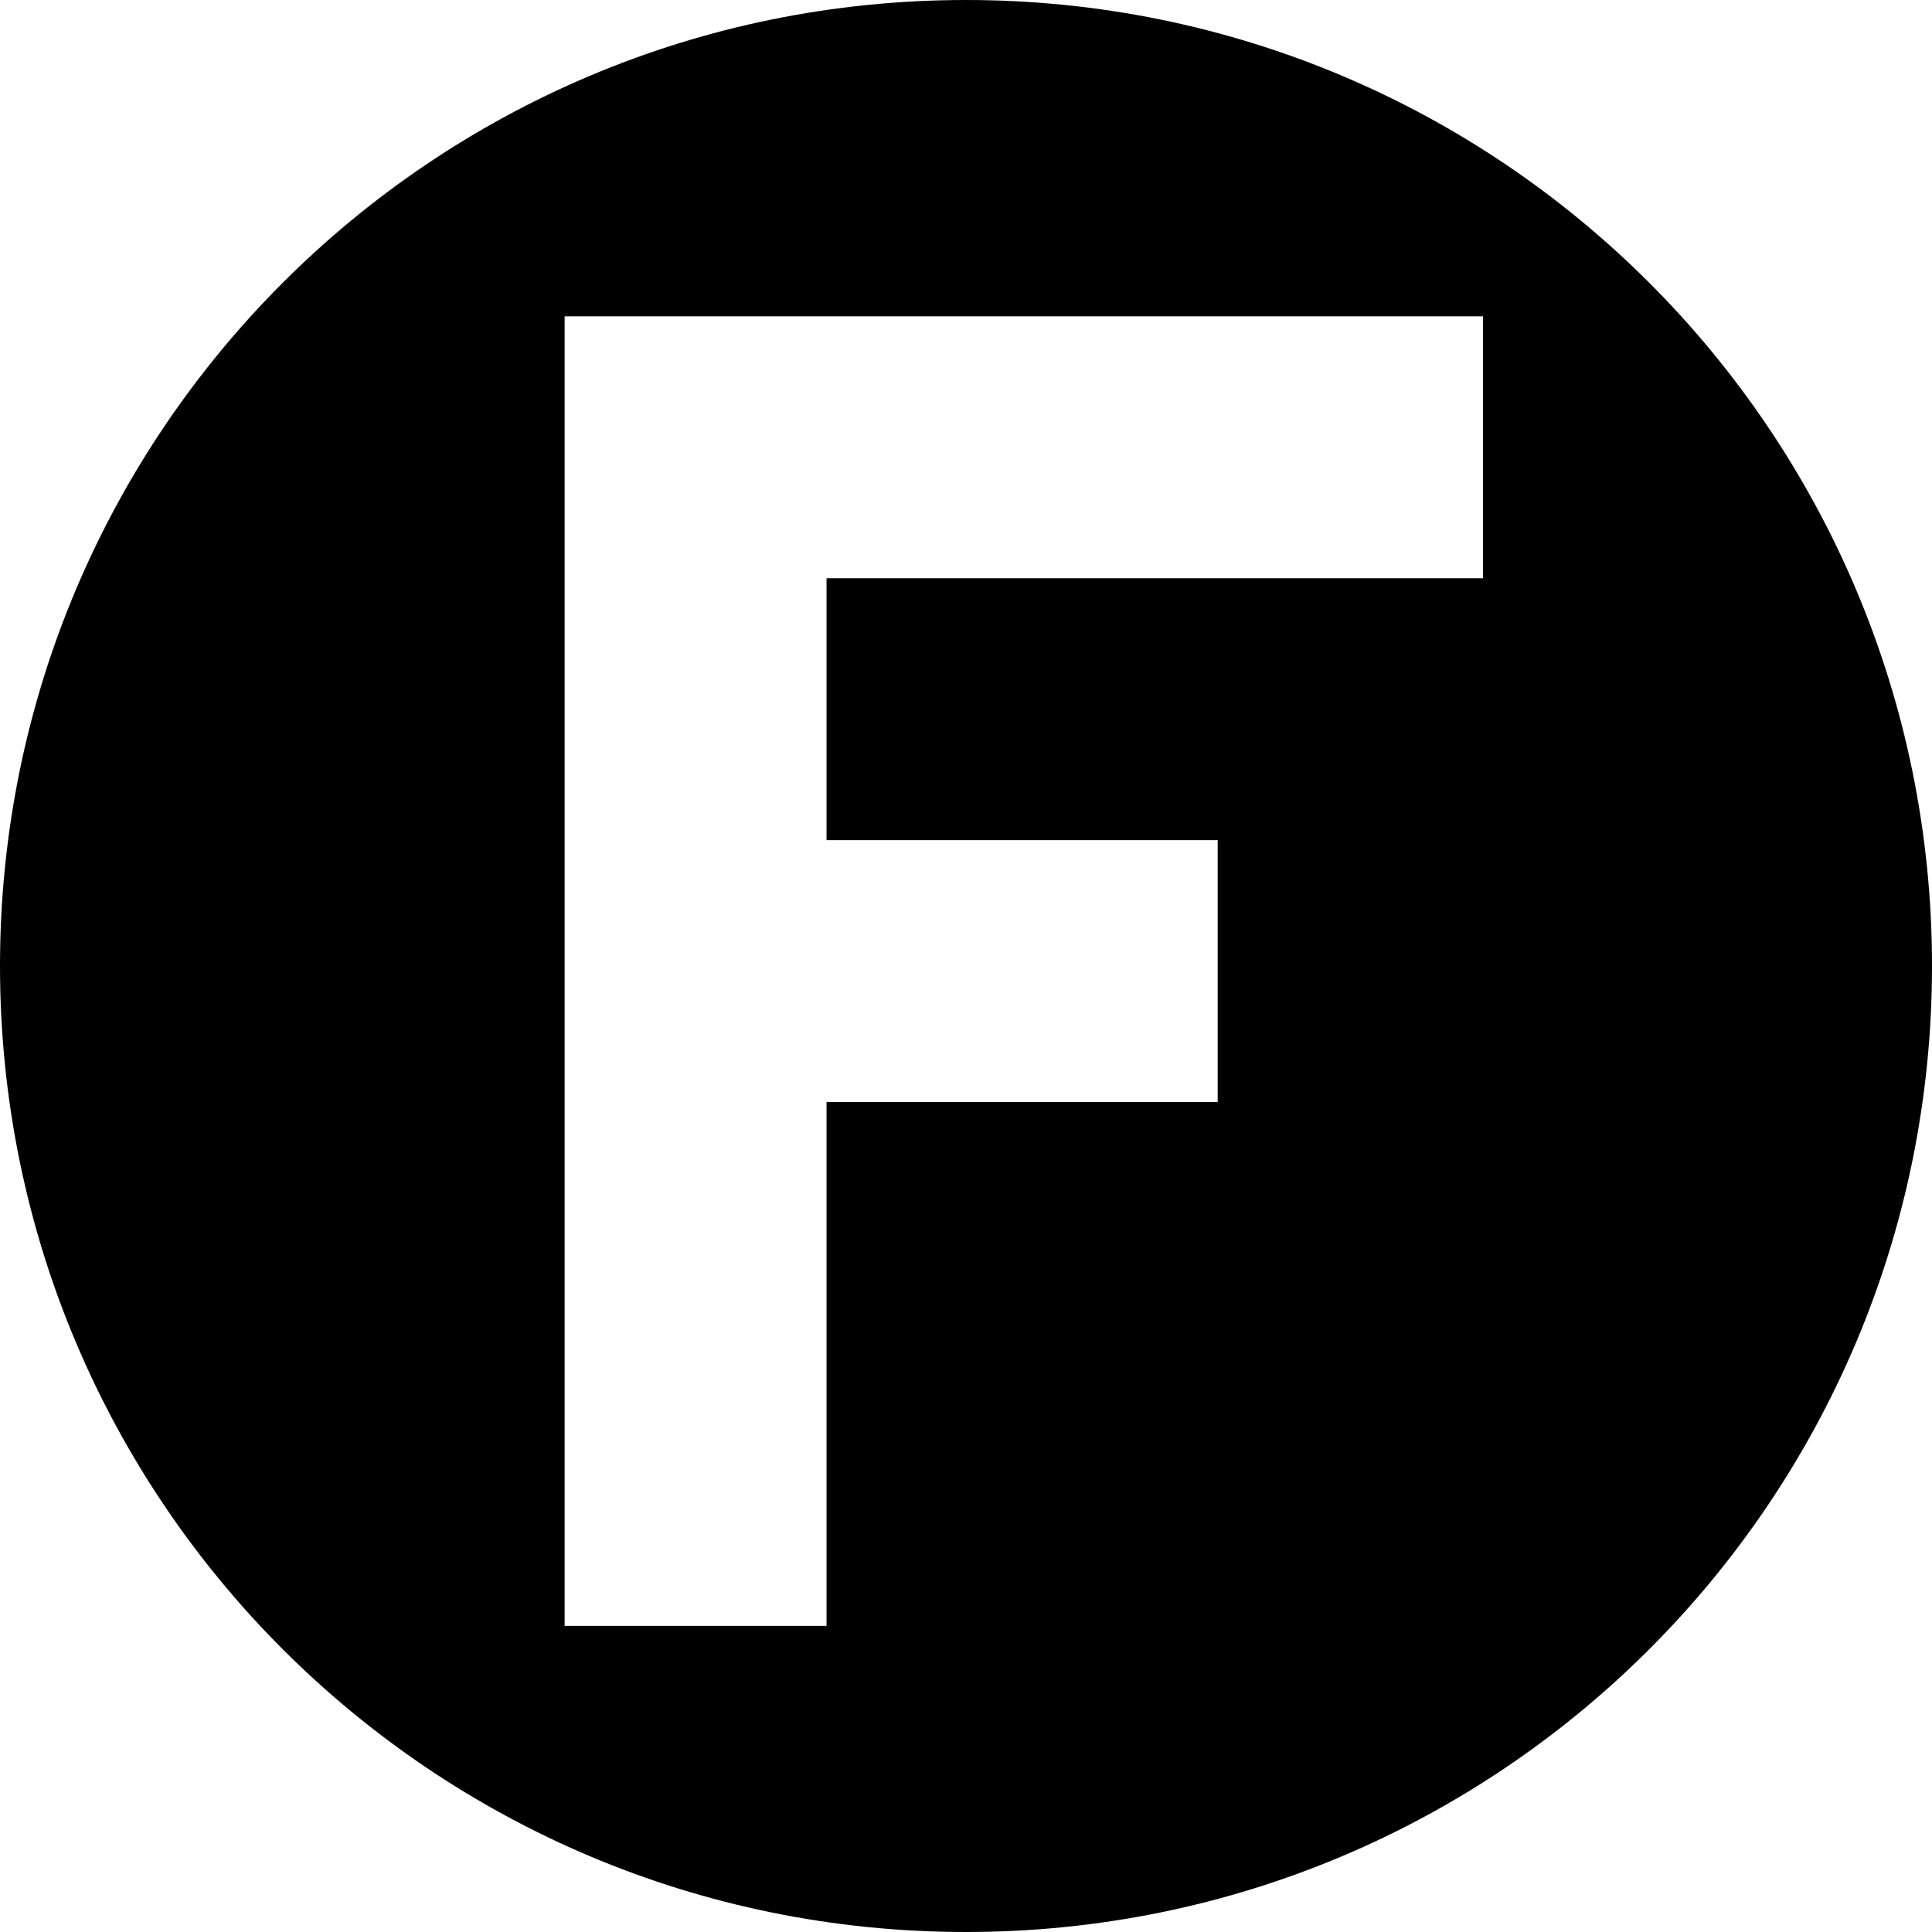
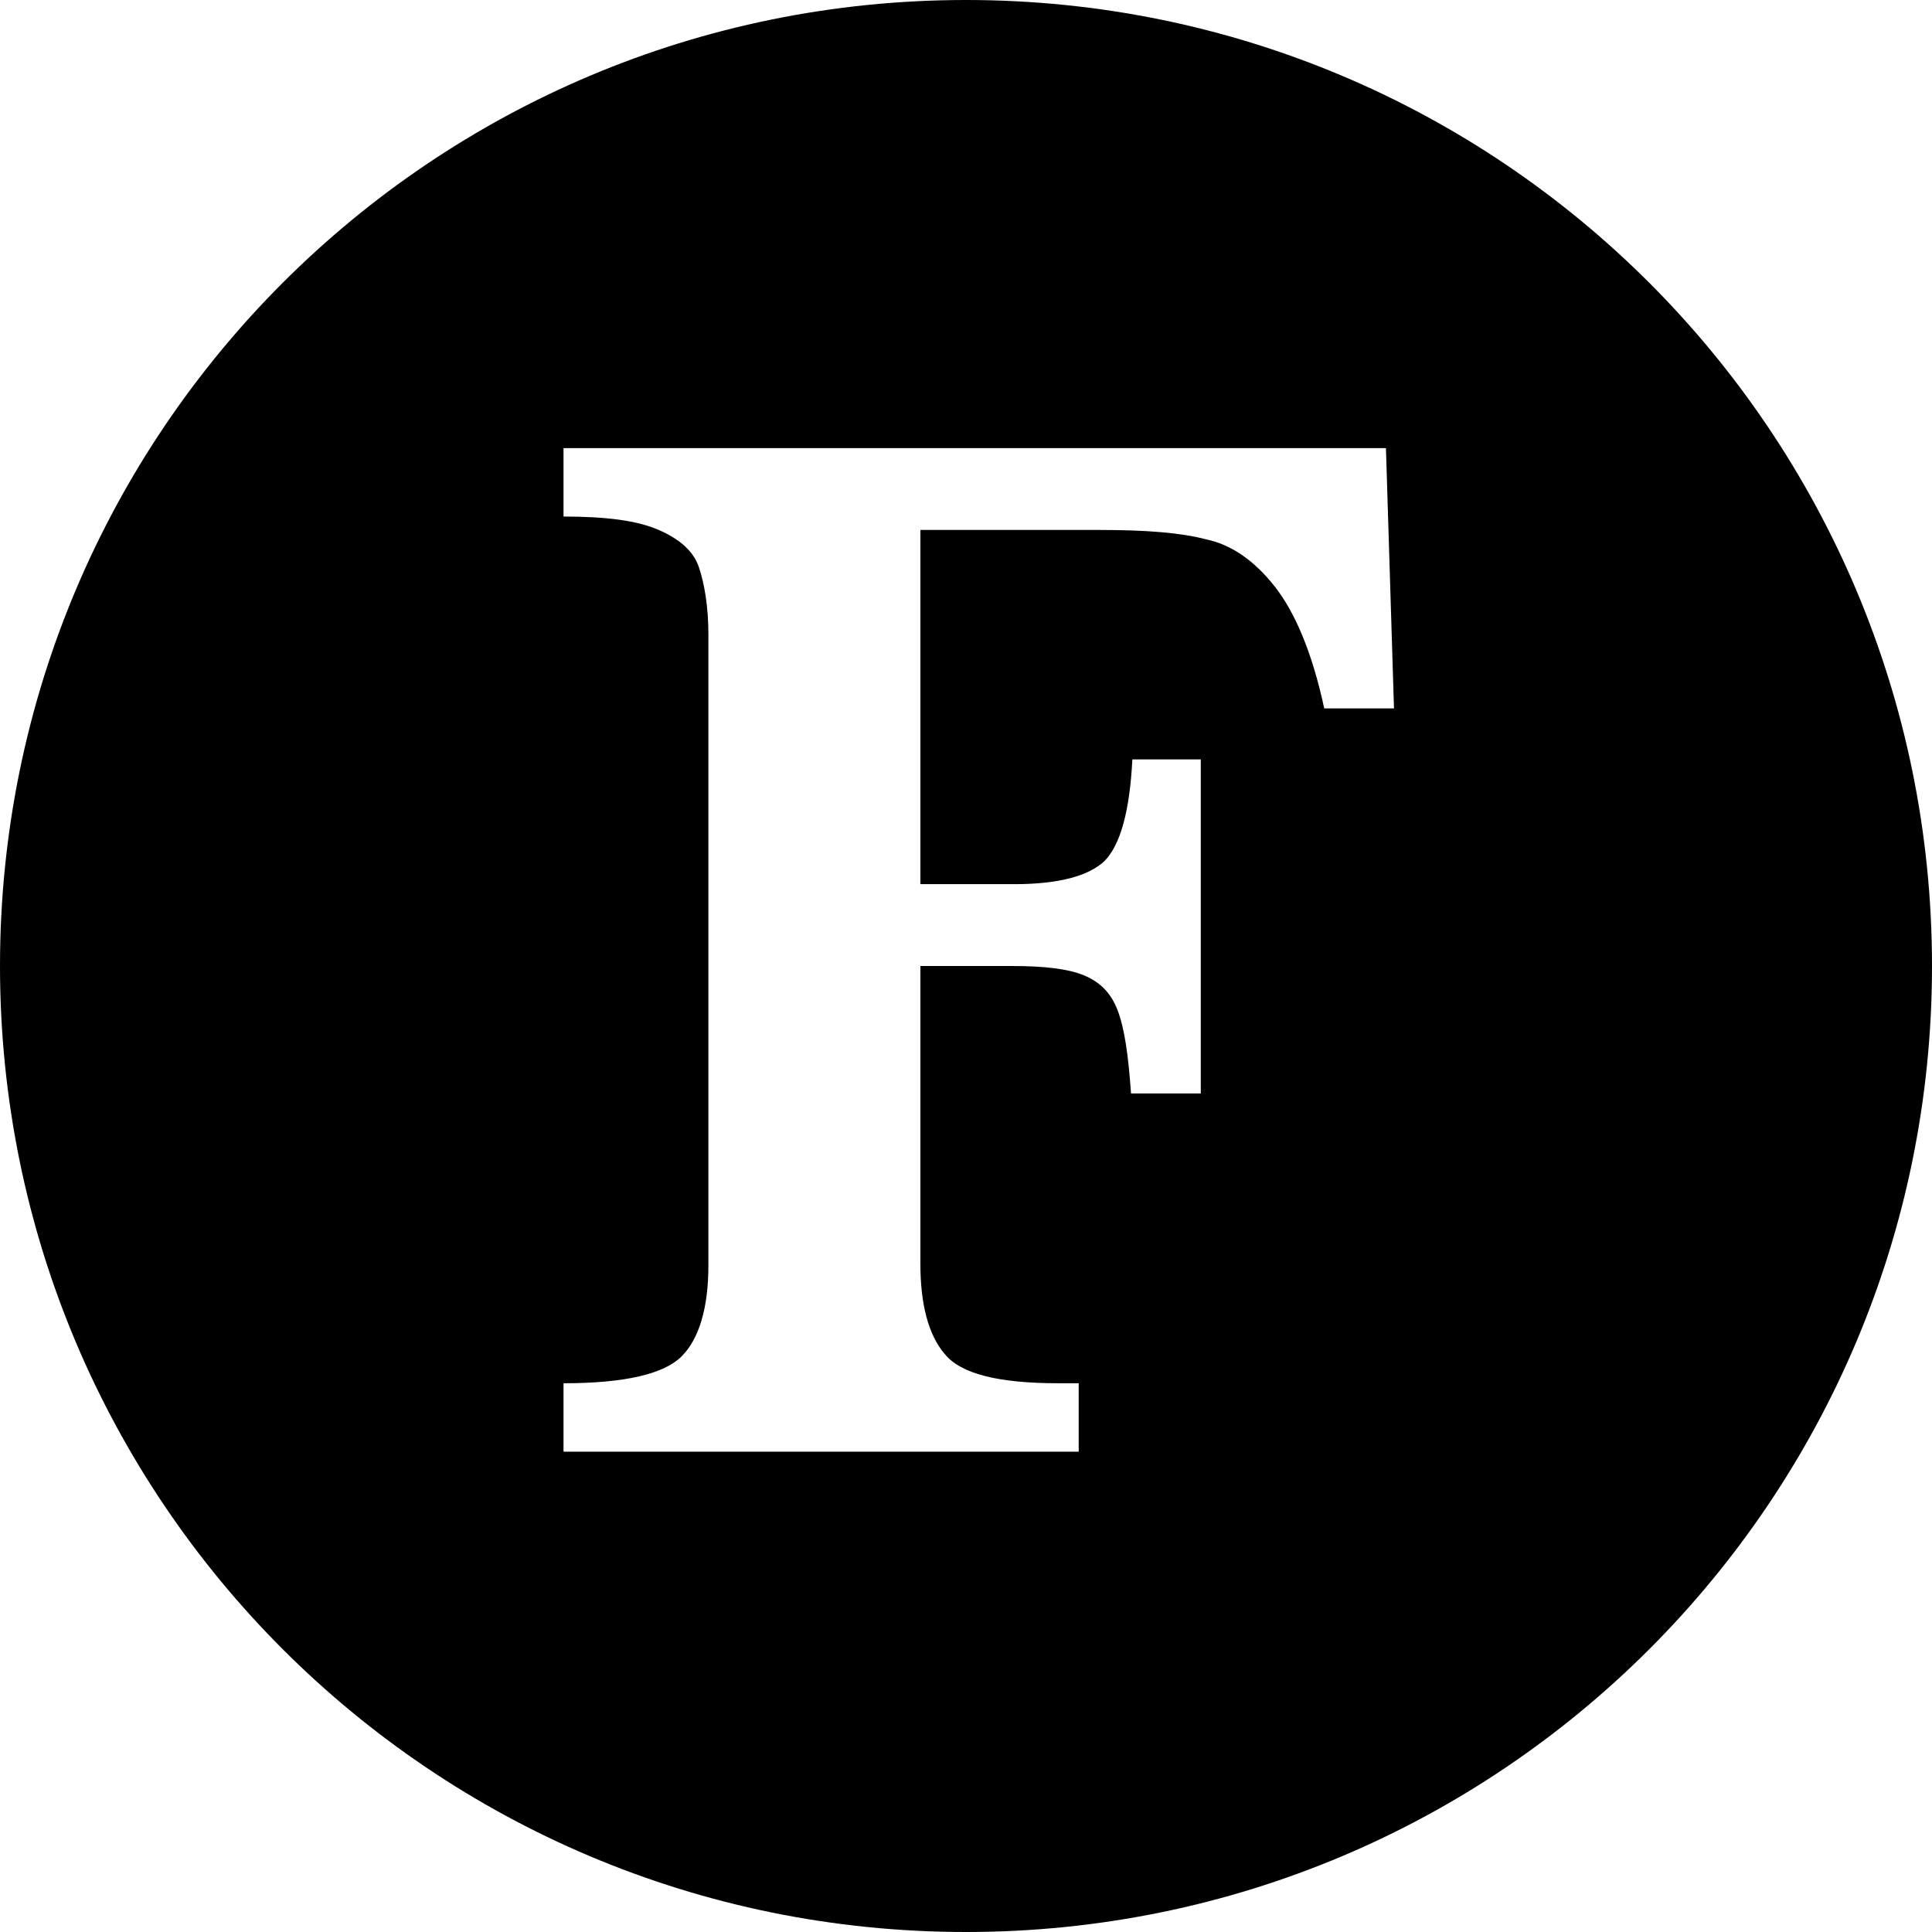
- <svg xmlns="http://www.w3.org/2000/svg" version="1.1" id="Layer_1" x="0px" y="0px" viewBox="0 0 56.8 56.8" enable-background="new 0 0 56.8 56.8" xml:space="preserve">
-   <path d="M56.8,28.4c0,15.7-12.7,28.4-28.4,28.4S0,44.1,0,28.4S12.7,0,28.4,0S56.8,12.7,56.8,28.4z M24.3,32.4h11.5v-7.7H24.3V17  h19.3V9.3h-27v38.5h7.7V32.4z" />
+ <svg xmlns="http://www.w3.org/2000/svg" version="1.1" id="Layer_1" x="0px" y="0px" viewBox="0 0 144 144" enable-background="new 0 0 144 144" xml:space="preserve">
+   <path d="M144,72c0,39.8-32.2,72-72,72S0,111.8,0,72S32.2,0,72,0S144,32.2,144,72z M103.3,33.4H42v5.1c3.2,0,5.5,0.3,7.1,1  c1.6,0.7,2.6,1.6,3,2.8c0.4,1.2,0.7,2.9,0.7,5v47c0,3.2-0.7,5.5-2,6.8c-1.3,1.3-4.2,2-8.8,2v5.1h38.4v-5.1h-1.5  c-4.5,0-7.3-0.7-8.5-2.2c-1.2-1.4-1.8-3.7-1.8-6.7V72h6.8c2.4,0,4.2,0.2,5.4,0.7c1.2,0.5,2,1.3,2.5,2.6c0.5,1.3,0.8,3.3,1,6.2h5.2  V56.6h-5.1c-0.2,3.9-0.9,6.4-2.1,7.6c-1.2,1.1-3.4,1.7-6.7,1.7h-7V39.5h13.4c3.4,0,6,0.2,7.9,0.7c1.9,0.4,3.6,1.6,5.1,3.5  c1.5,1.9,2.8,4.9,3.7,9.1h5.2L103.3,33.4z" />
</svg>
